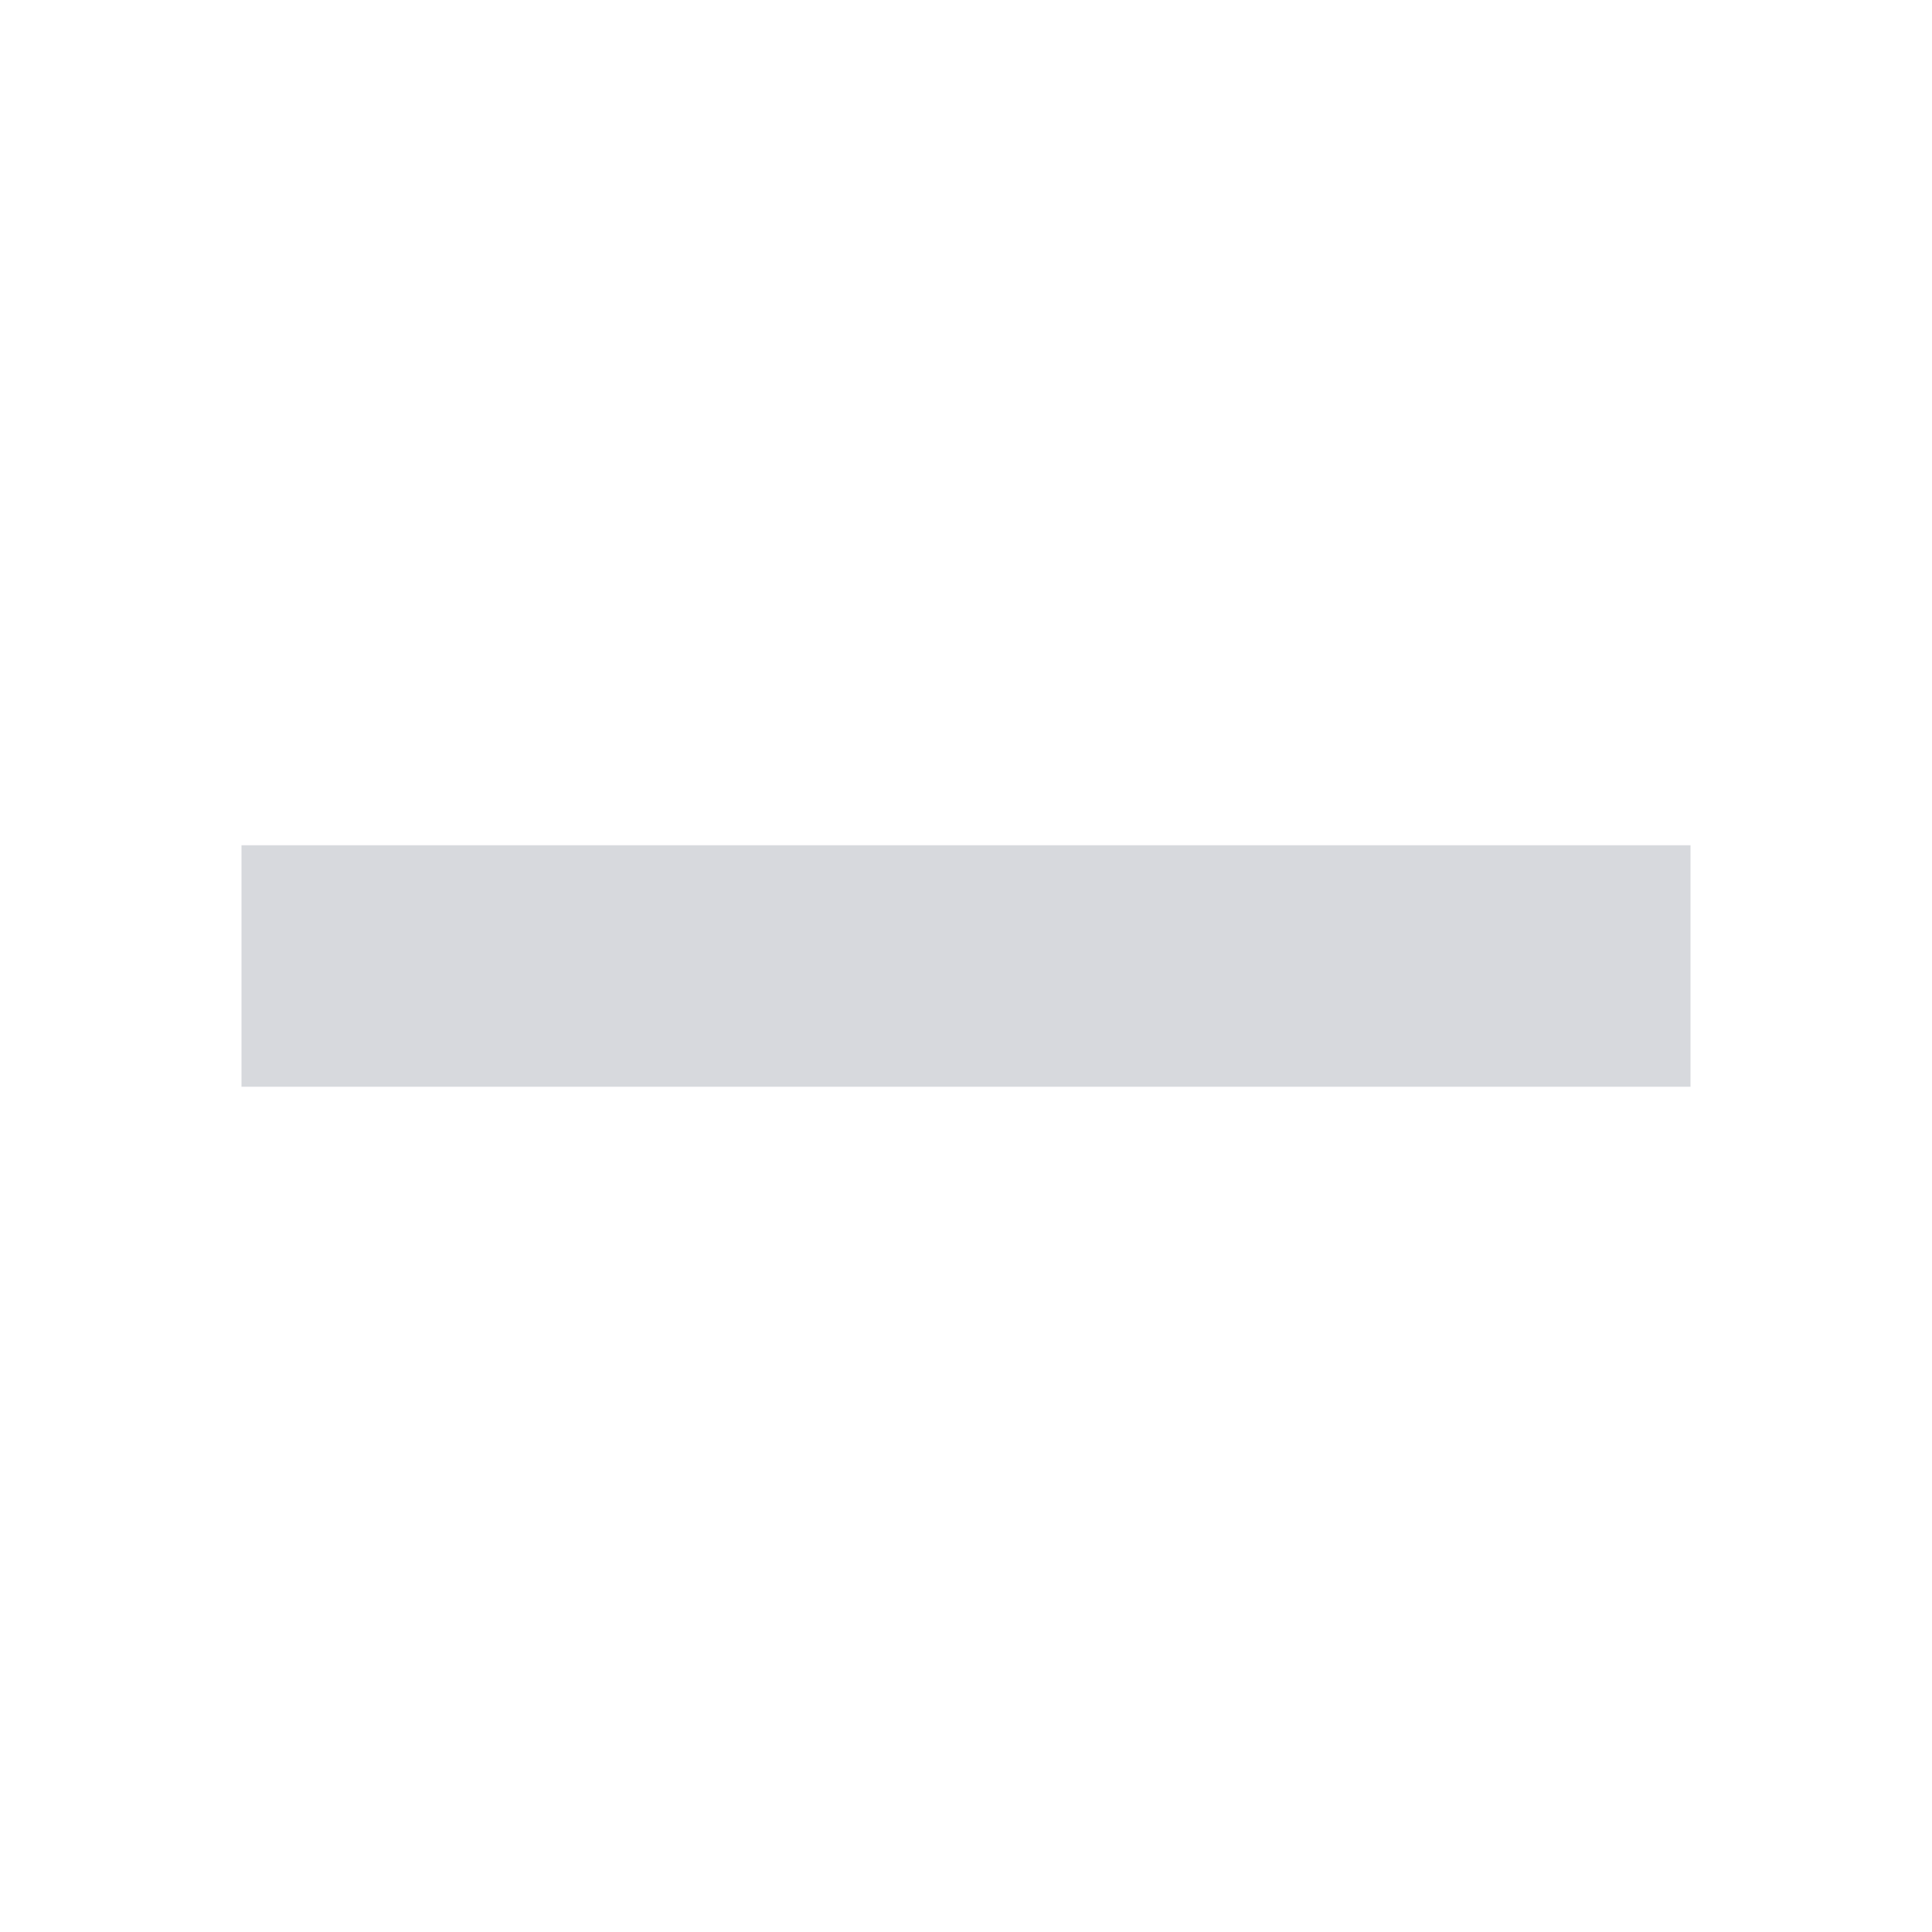
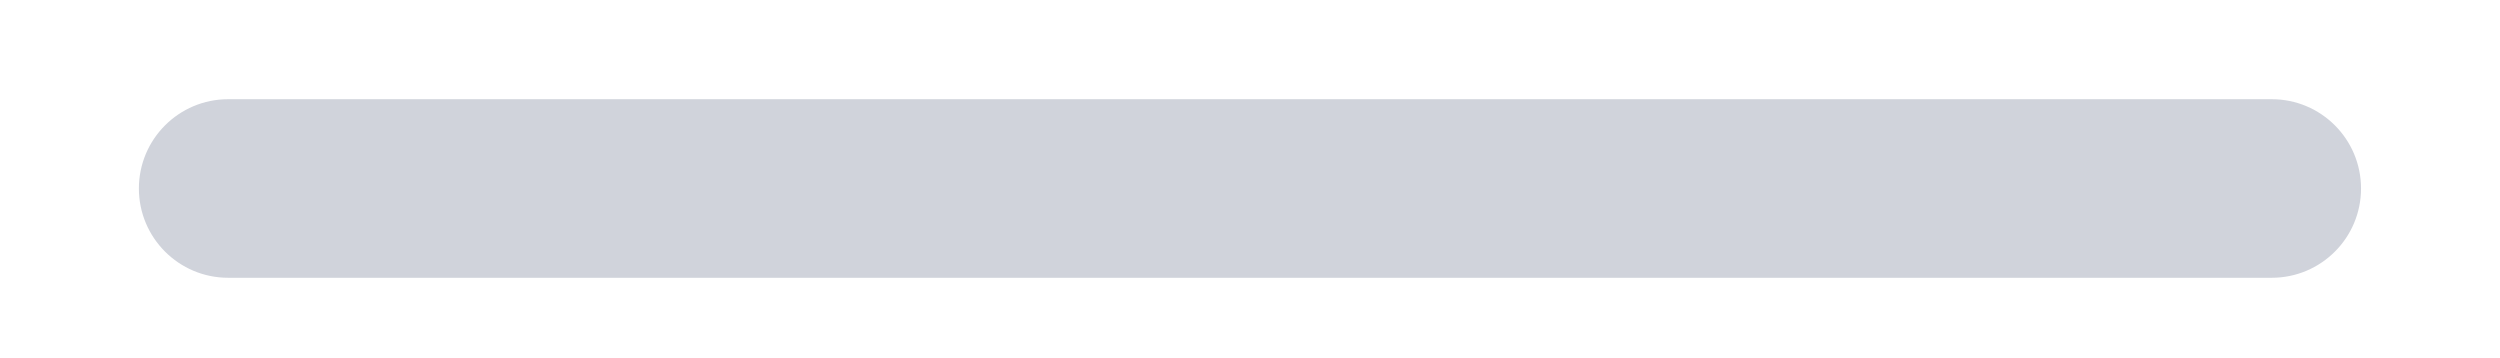
- <svg xmlns="http://www.w3.org/2000/svg" t="1631169893751" class="icon" viewBox="0 0 1024 1024" version="1.1" p-id="8464" width="16" height="16">
-   <defs>
-     <style type="text/css" />
-   </defs>
-   <path d="M0 0h1024v1024H0z" fill="#d7d9dd" fill-opacity="0" p-id="8465" />
-   <path d="M896 448v128H128V448z" fill="#d7d9dd" p-id="8466" />
+ <svg xmlns="http://www.w3.org/2000/svg" width="14px" height="2px" viewBox="0 0 14 2" version="1.1">
+   <g id="----2.2数字输入框-✅" stroke="none" stroke-width="1" fill="none" fill-rule="evenodd">
+     <g id="数字输入框" transform="translate(-638, -482)" fill="#D0D3DB" fill-rule="nonzero">
+       <g id="步进器-/-基础样式-/-初始状态" transform="translate(631, 469)">
+         <g id="减-3" transform="translate(7.777778, 13.55556)">
+           <rect id="减" x="0" y="0" width="12.444" height="1" rx="0.5" />
+         </g>
+       </g>
+     </g>
+   </g>
</svg>
